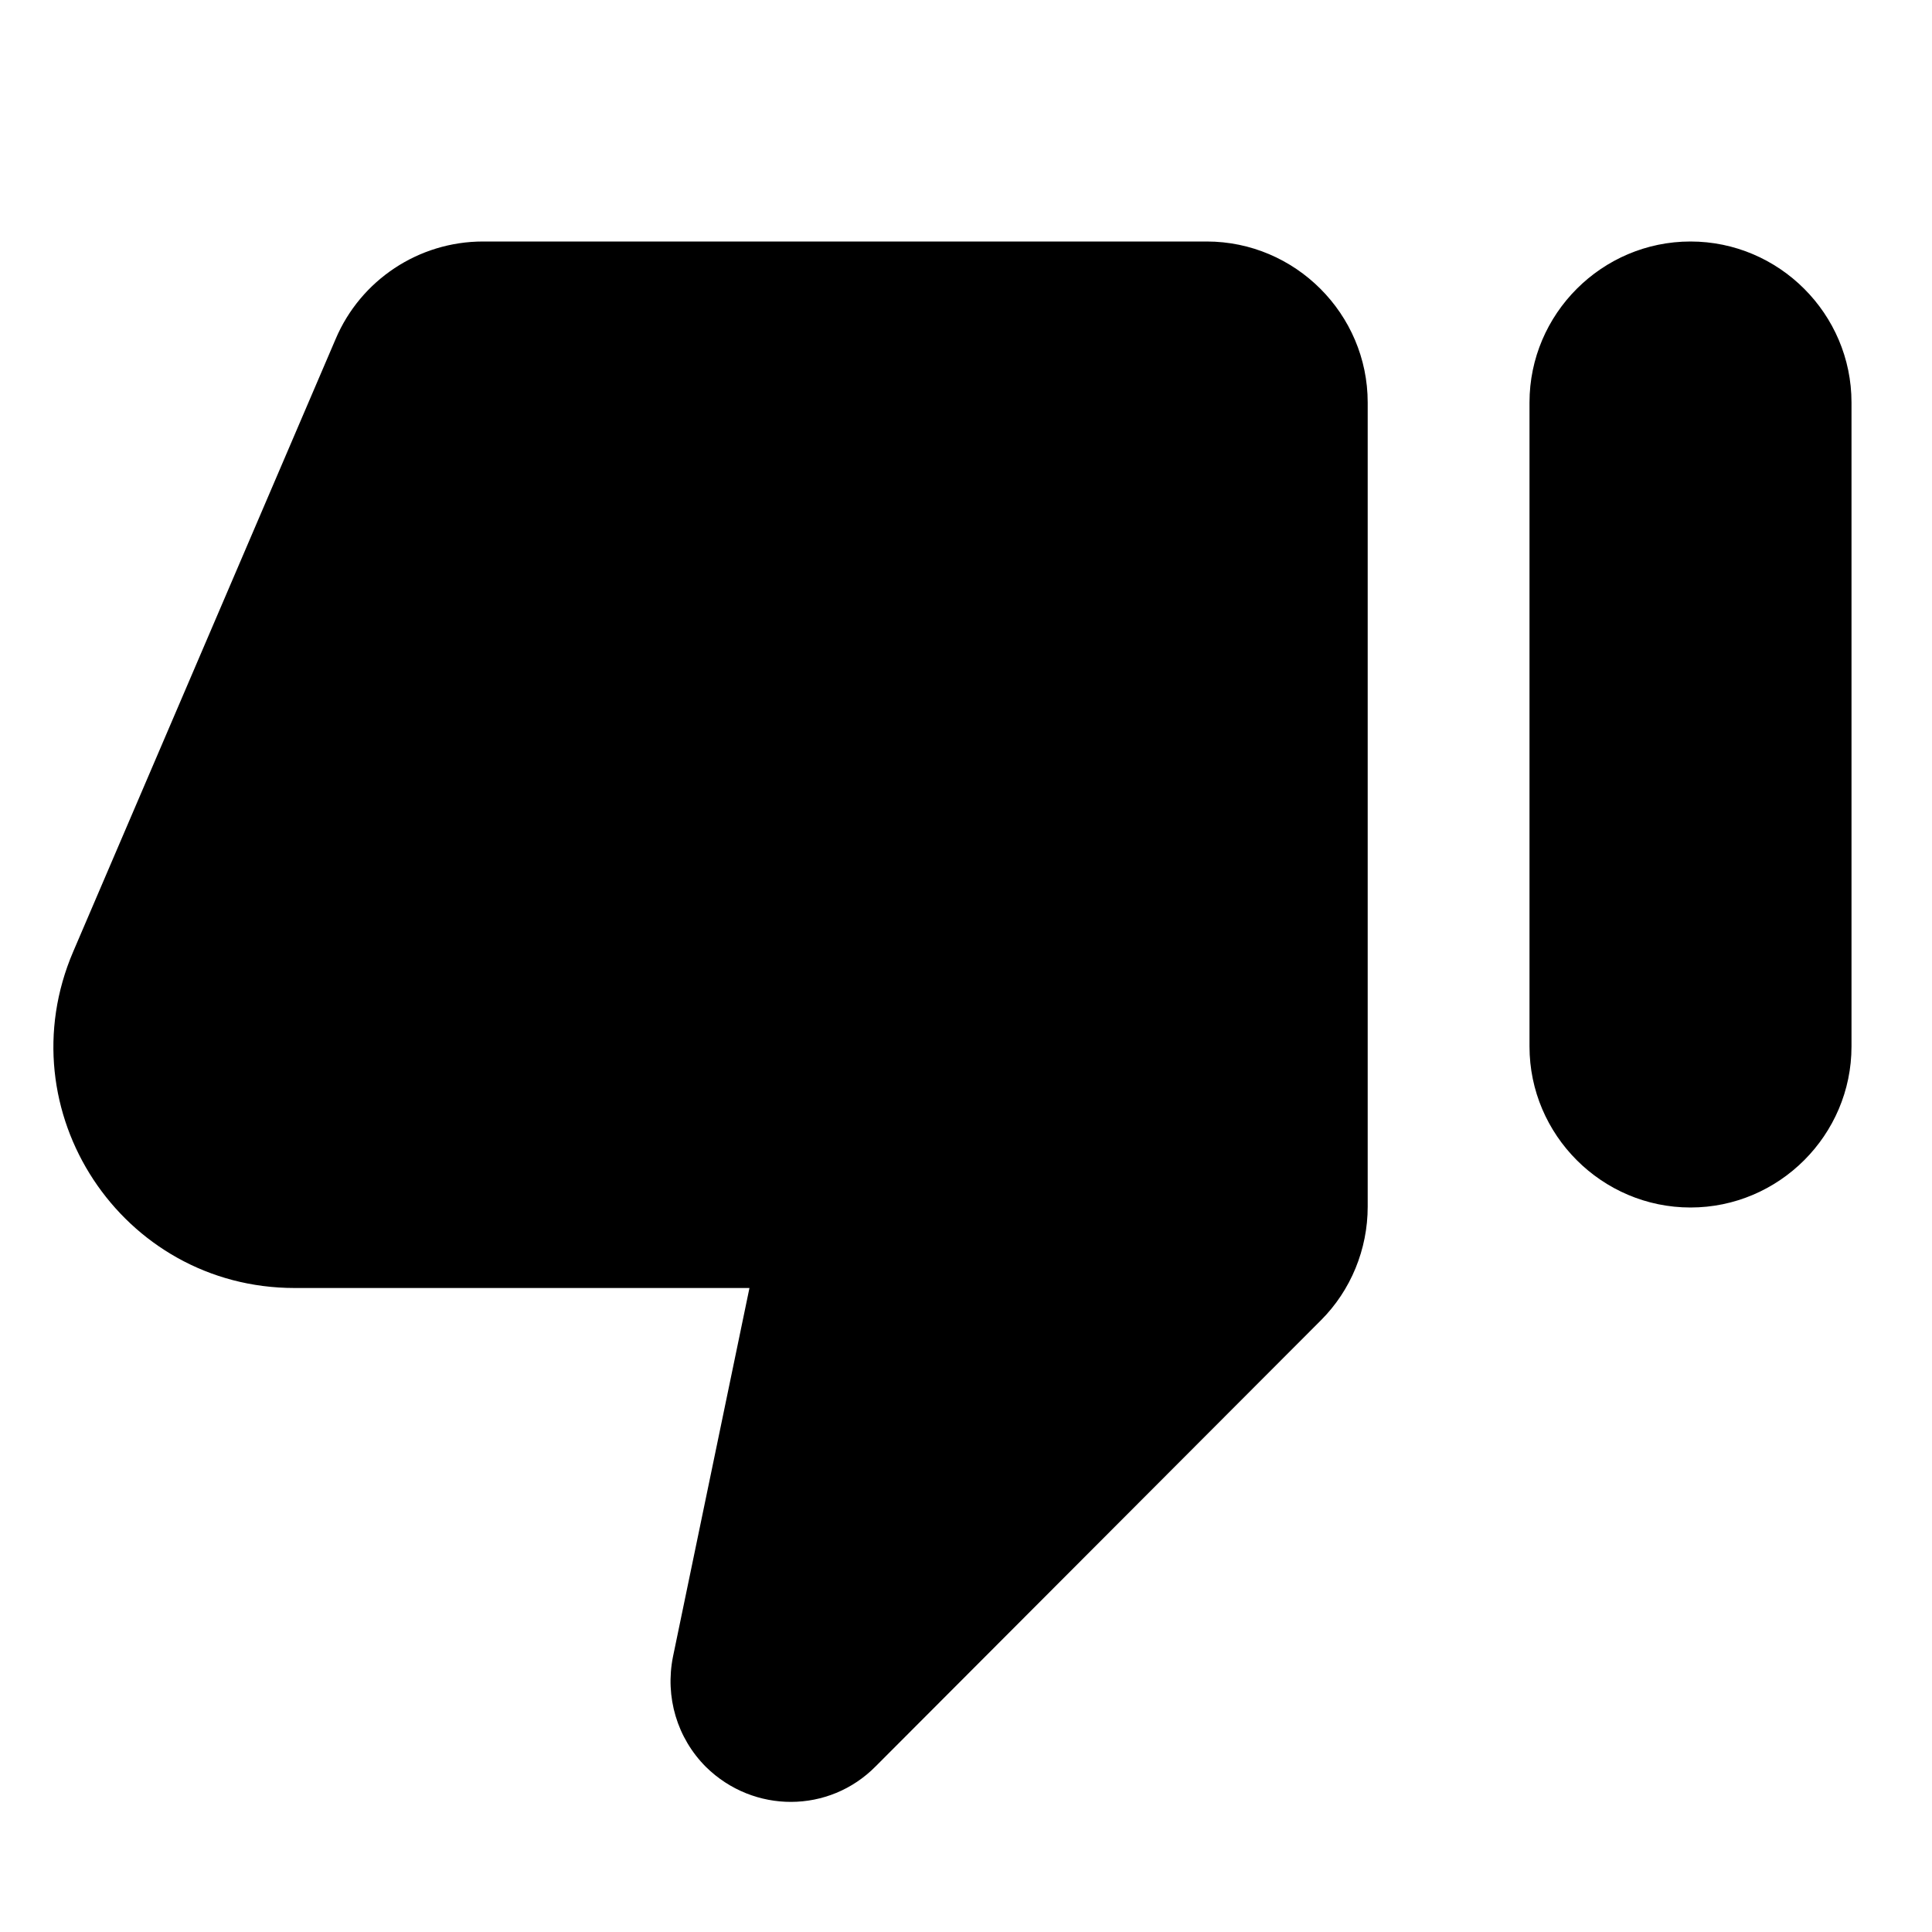
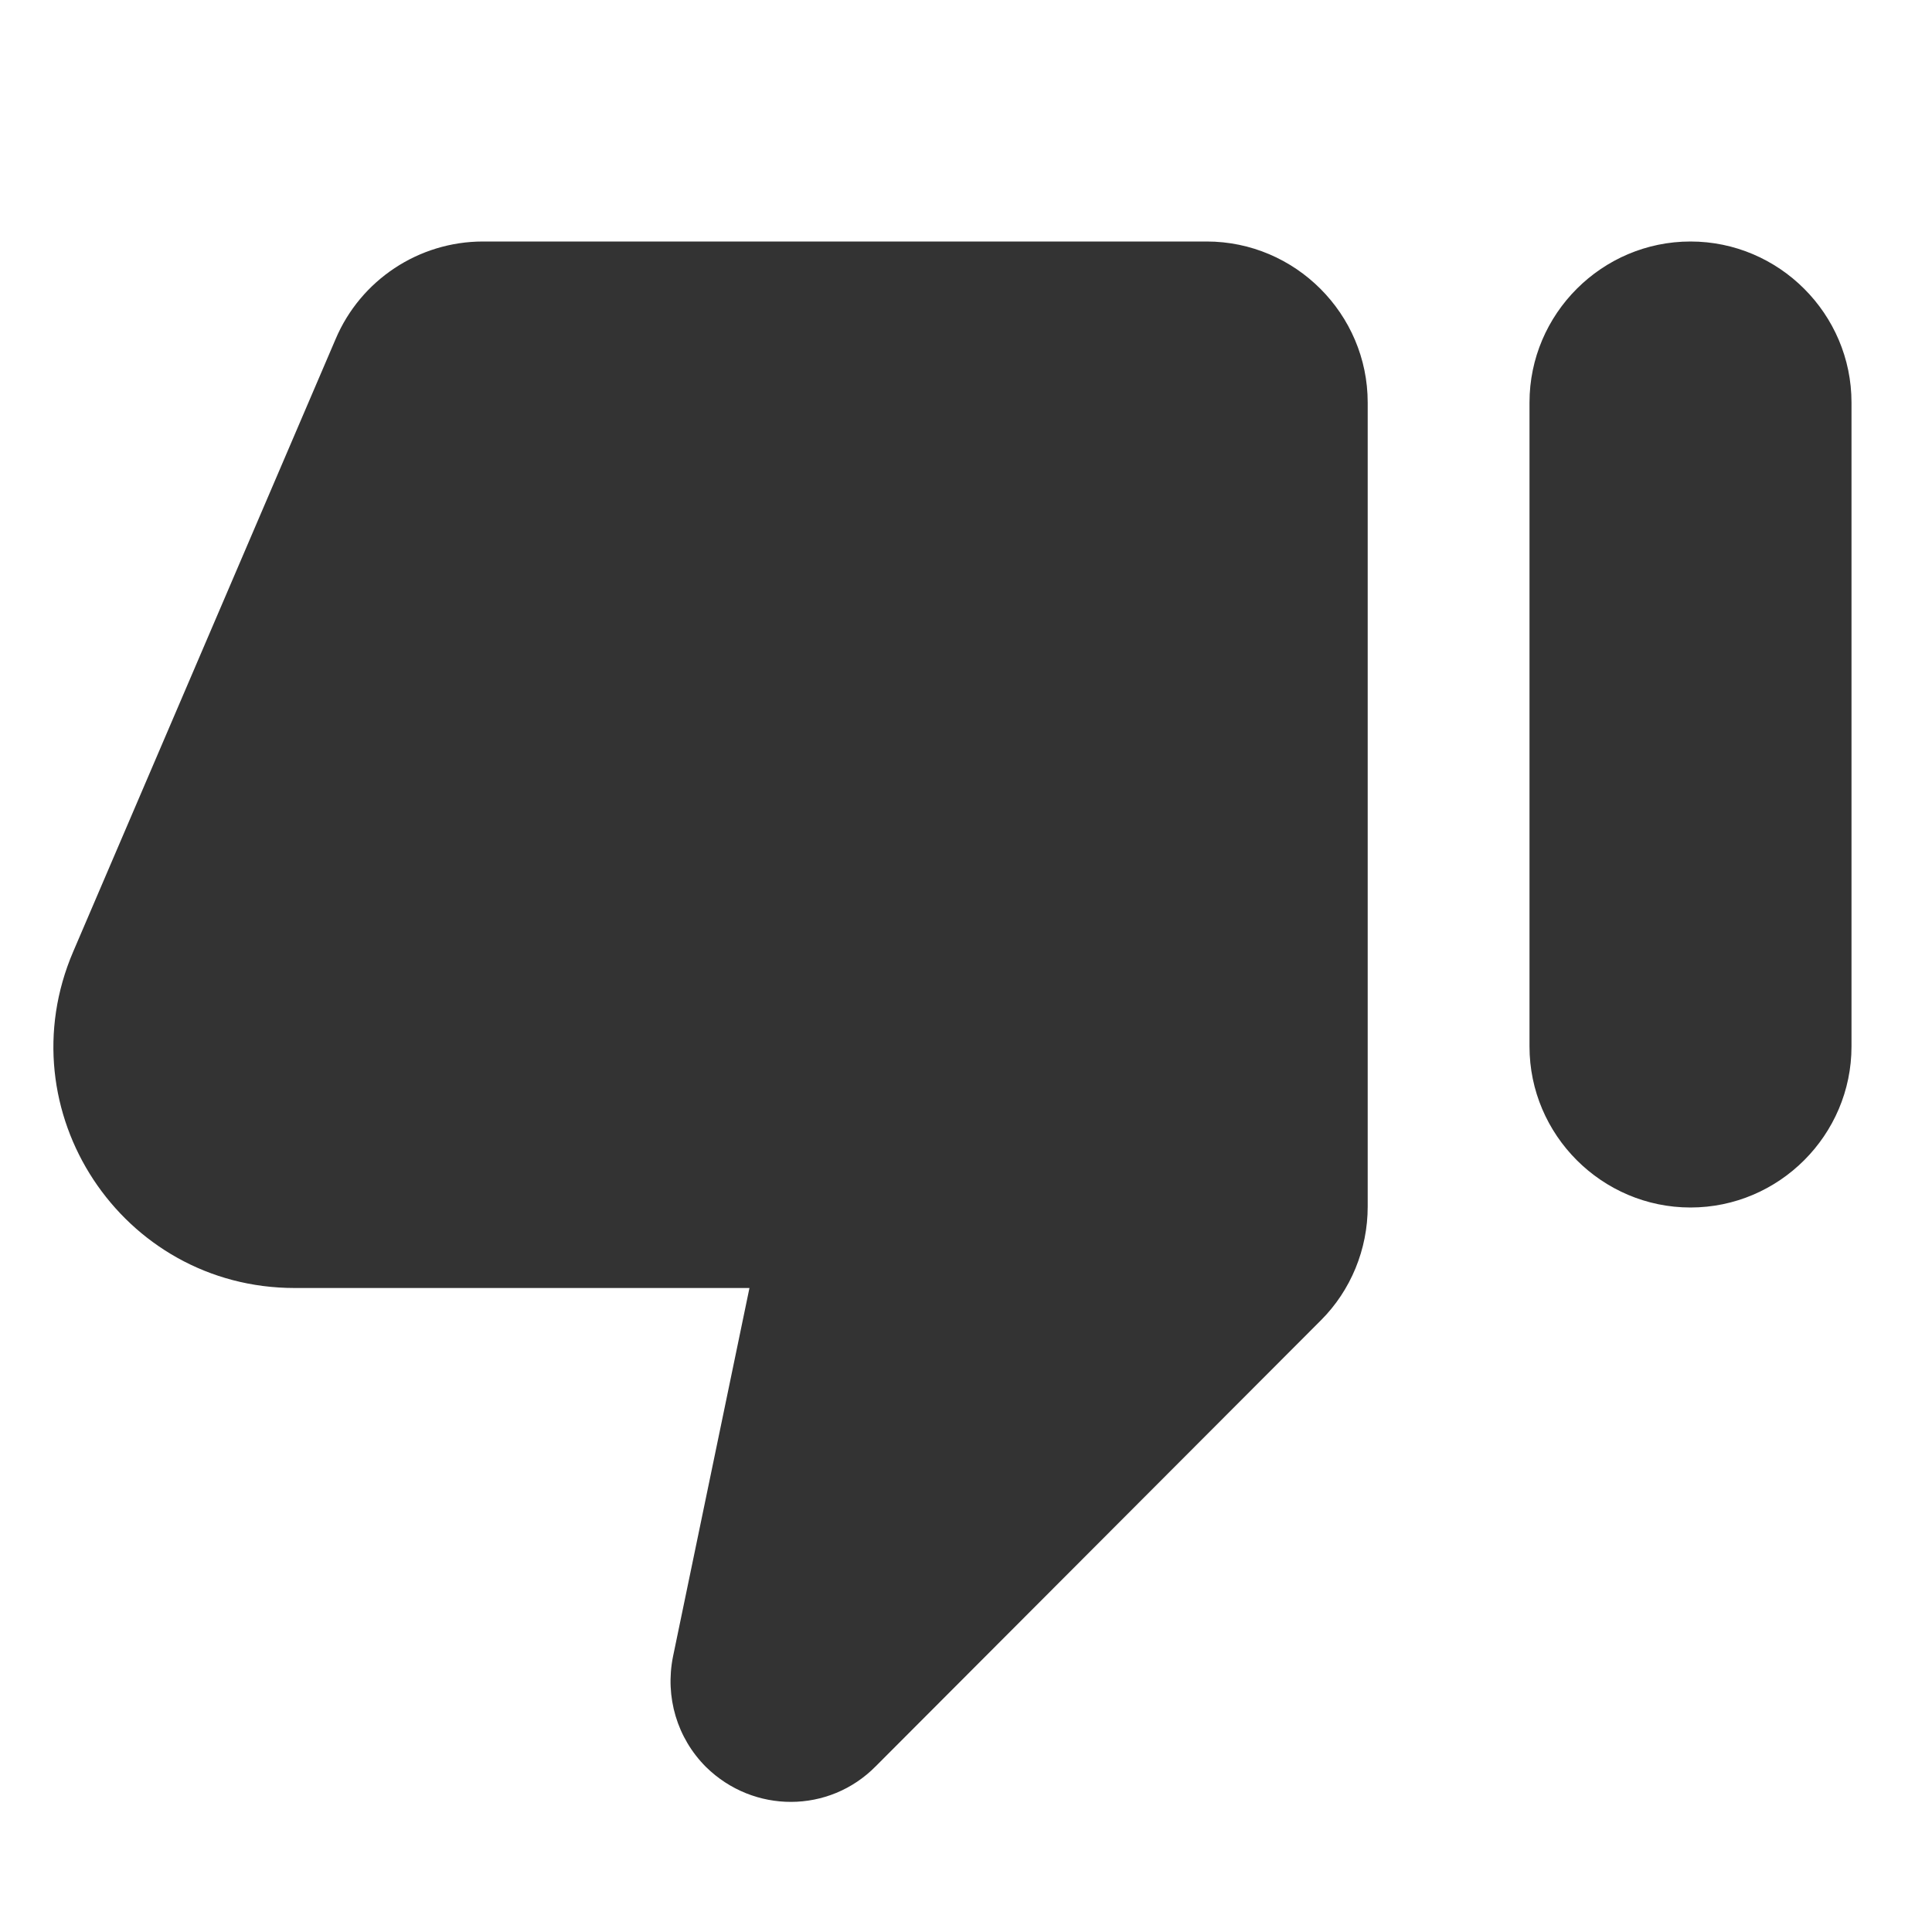
- <svg xmlns="http://www.w3.org/2000/svg" width="24" height="24" viewBox="0 0 24 24">
-   <path fill="none" d="M0 0h24v24H0V0zm0 0h24v24H0V0z" />
-   <path d="M10.88 21.94l5.53-5.54c.37-.37.58-.88.58-1.41V5c0-1.1-.9-2-2-2H6c-.8 0-1.52.48-1.83 1.21L.91 11.82C.06 13.8 1.51 16 3.66 16h5.65l-.95 4.58c-.1.5.05 1.01.41 1.37.59.58 1.53.58 2.11-.01zM21 3c-1.1 0-2 .9-2 2v8c0 1.1.9 2 2 2s2-.9 2-2V5c0-1.1-.9-2-2-2z" />
+ <svg xmlns="http://www.w3.org/2000/svg" width="24px" height="24px" viewBox="0 0 24 24" version="1.1">
+   <defs />
+   <g id="Page-1" stroke="none" stroke-width="1" fill="none" fill-rule="evenodd">
+     <g id="thumb_down">
+       <path d="M0,0 L24,0 L24,24 L0,24 L0,0 Z M0,0 L24,0 L24,24 L0,24 L0,0 Z" id="Shape" />
+       <path d="M10.88,21.94 L16.41,16.4 C16.78,16.03 16.99,15.52 16.99,14.99 L16.99,5 C16.99,3.9 16.09,3 14.99,3 L6,3 C5.2,3 4.48,3.48 4.17,4.21 L0.91,11.82 C0.06,13.8 1.51,16 3.66,16 L9.31,16 L8.36,20.58 C8.26,21.08 8.41,21.59 8.77,21.95 C9.36,22.53 10.3,22.53 10.88,21.94 L10.88,21.94 Z M21,3 C19.9,3 19,3.9 19,5 L19,13 C19,14.1 19.9,15 21,15 C22.1,15 23,14.1 23,13 L23,5 C23,3.9 22.1,3 21,3 Z" id="Shape" fill="#333333" fill-rule="nonzero" />
+     </g>
+   </g>
</svg>
